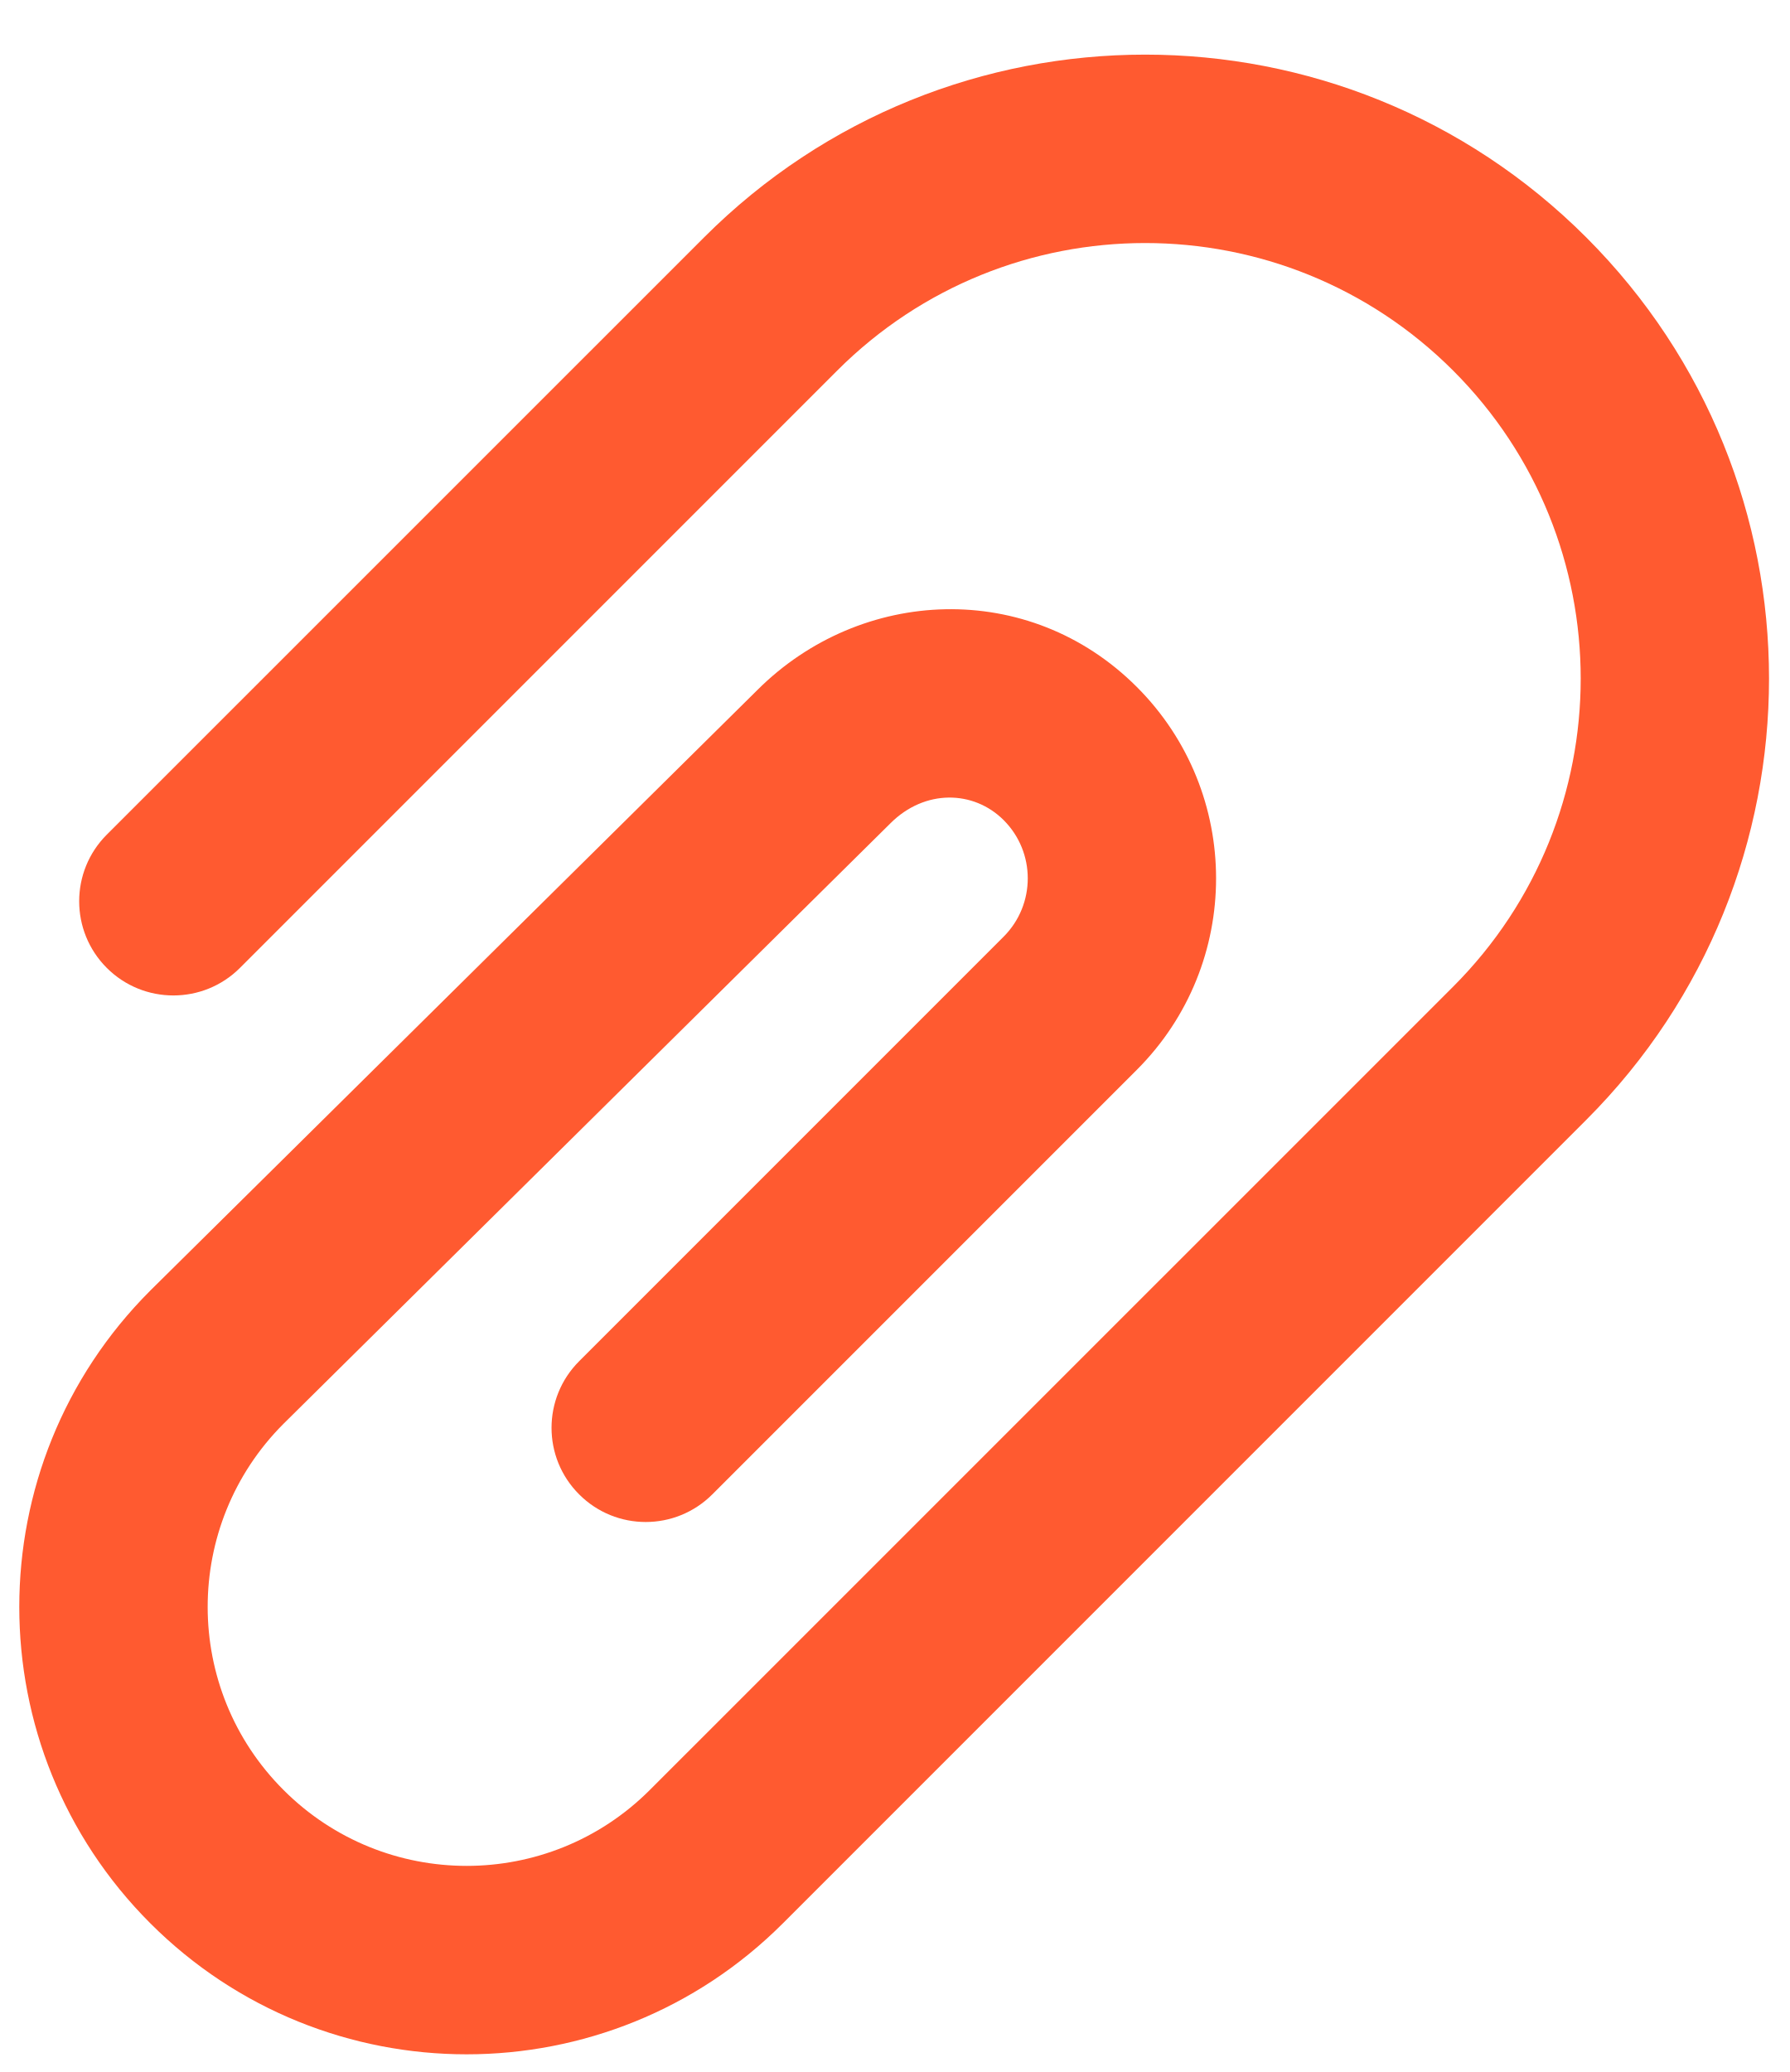
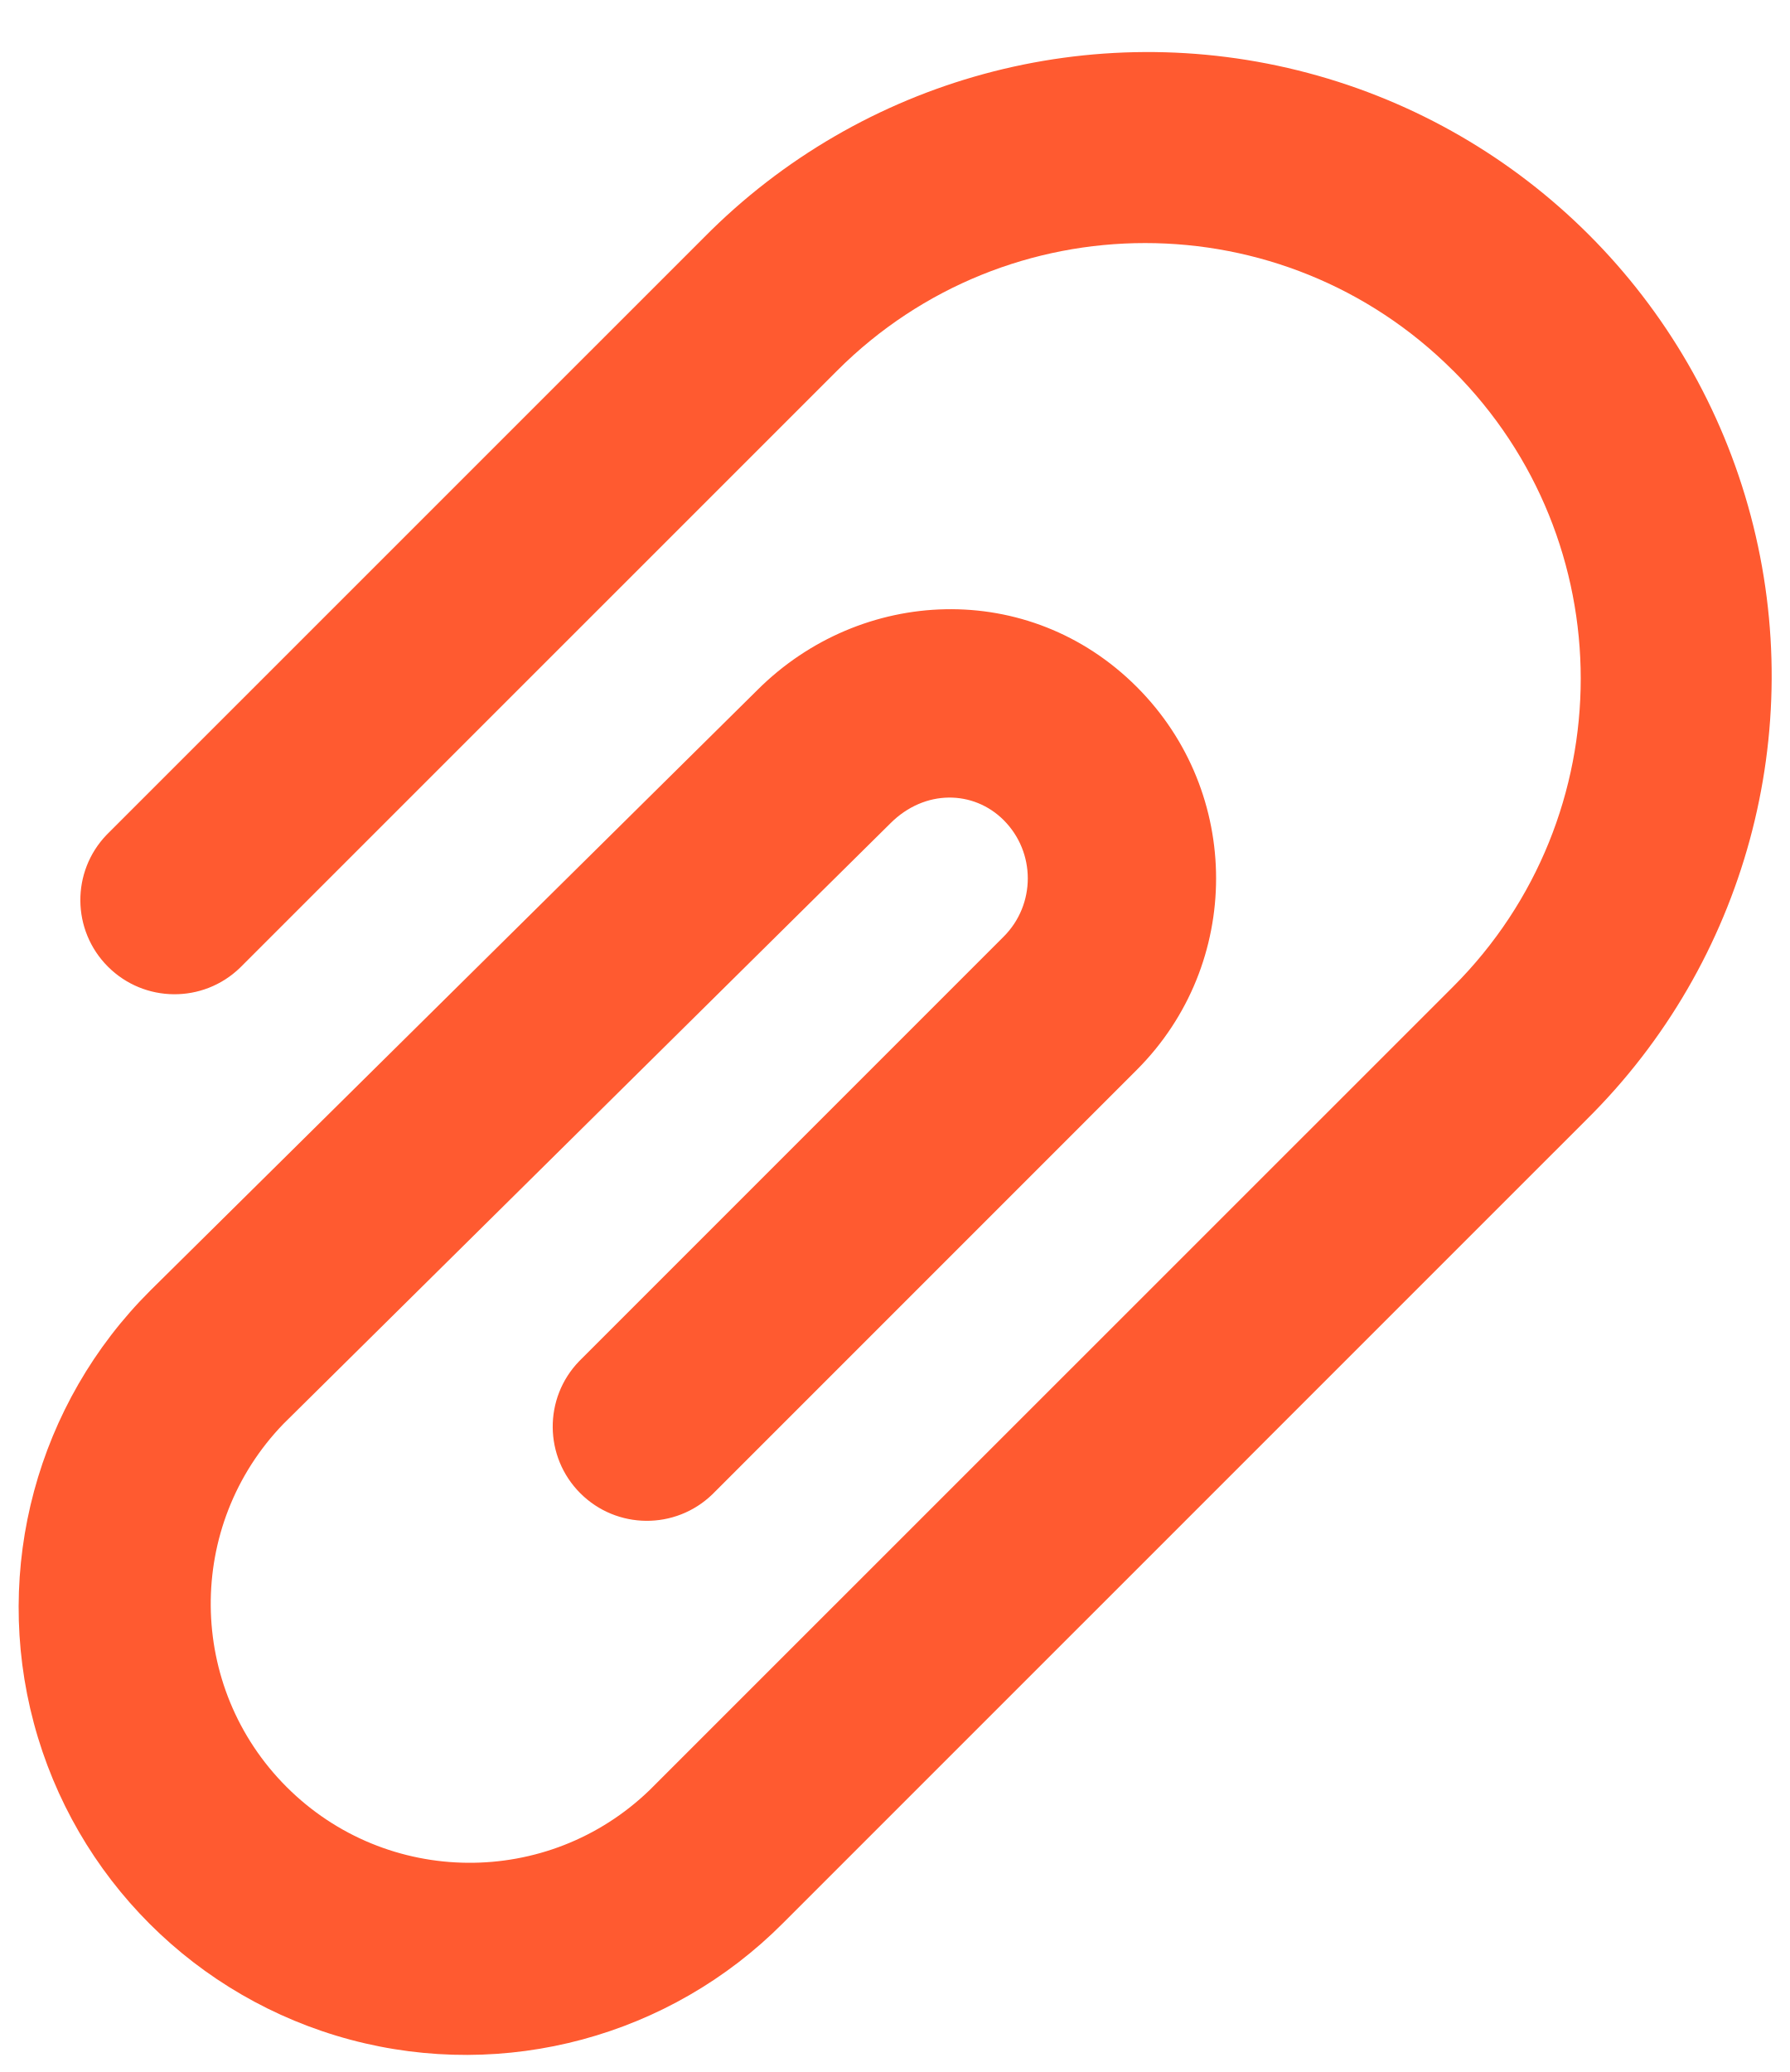
- <svg xmlns="http://www.w3.org/2000/svg" width="19" height="22" viewBox="0 0 19 22" fill="none">
-   <path fill-rule="evenodd" clip-rule="evenodd" d="M15.431 3.935C13.624 2.129 10.696 2.129 8.89 3.935L2.548 10.277C2.158 10.667 1.524 10.667 1.134 10.277C0.743 9.886 0.743 9.253 1.134 8.862L7.476 2.521C10.063 -0.067 14.258 -0.067 16.845 2.521C19.432 5.108 19.432 9.302 16.845 11.89L8.314 20.421C6.459 22.276 3.451 22.276 1.596 20.421C-0.259 18.566 -0.259 15.558 1.596 13.703L1.6 13.699L1.6 13.699L8.041 7.328C8.041 7.327 8.042 7.327 8.043 7.326C9.141 6.23 10.925 6.147 12.072 7.294C13.194 8.416 13.194 10.237 12.072 11.359L7.564 15.867C7.173 16.258 6.54 16.258 6.15 15.867C5.759 15.477 5.759 14.844 6.15 14.453L10.658 9.945C10.999 9.603 10.999 9.049 10.658 8.708C10.34 8.39 9.821 8.376 9.455 8.742L9.451 8.746L9.451 8.746L3.011 15.117C3.01 15.118 3.009 15.118 3.009 15.119C1.937 16.193 1.937 17.933 3.011 19.006C4.085 20.08 5.826 20.08 6.9 19.006L15.431 10.476C17.237 8.669 17.237 5.741 15.431 3.935Z" fill="#FF5A30" />
+ <svg xmlns="http://www.w3.org/2000/svg" width="19" height="22" fill="none">
+   <path fill-rule="evenodd" clip-rule="evenodd" d="M15.43 3.935a4.625 4.625 0 00-6.54 0l-6.342 6.341a1 1 0 01-1.414-1.414l6.342-6.341a6.625 6.625 0 119.369 9.369l-8.531 8.53a4.75 4.75 0 11-6.718-6.717l.004-.004 6.44-6.37.003-.003c1.098-1.096 2.882-1.179 4.029-.032a2.875 2.875 0 010 4.065l-4.508 4.508a1 1 0 01-1.414-1.414l4.508-4.508a.875.875 0 000-1.237c-.318-.318-.837-.332-1.203.034l-.004.004-6.44 6.371-.002.002a2.75 2.75 0 003.89 3.887l8.532-8.53a4.625 4.625 0 000-6.541z" fill="#FF5A30" />
</svg>
